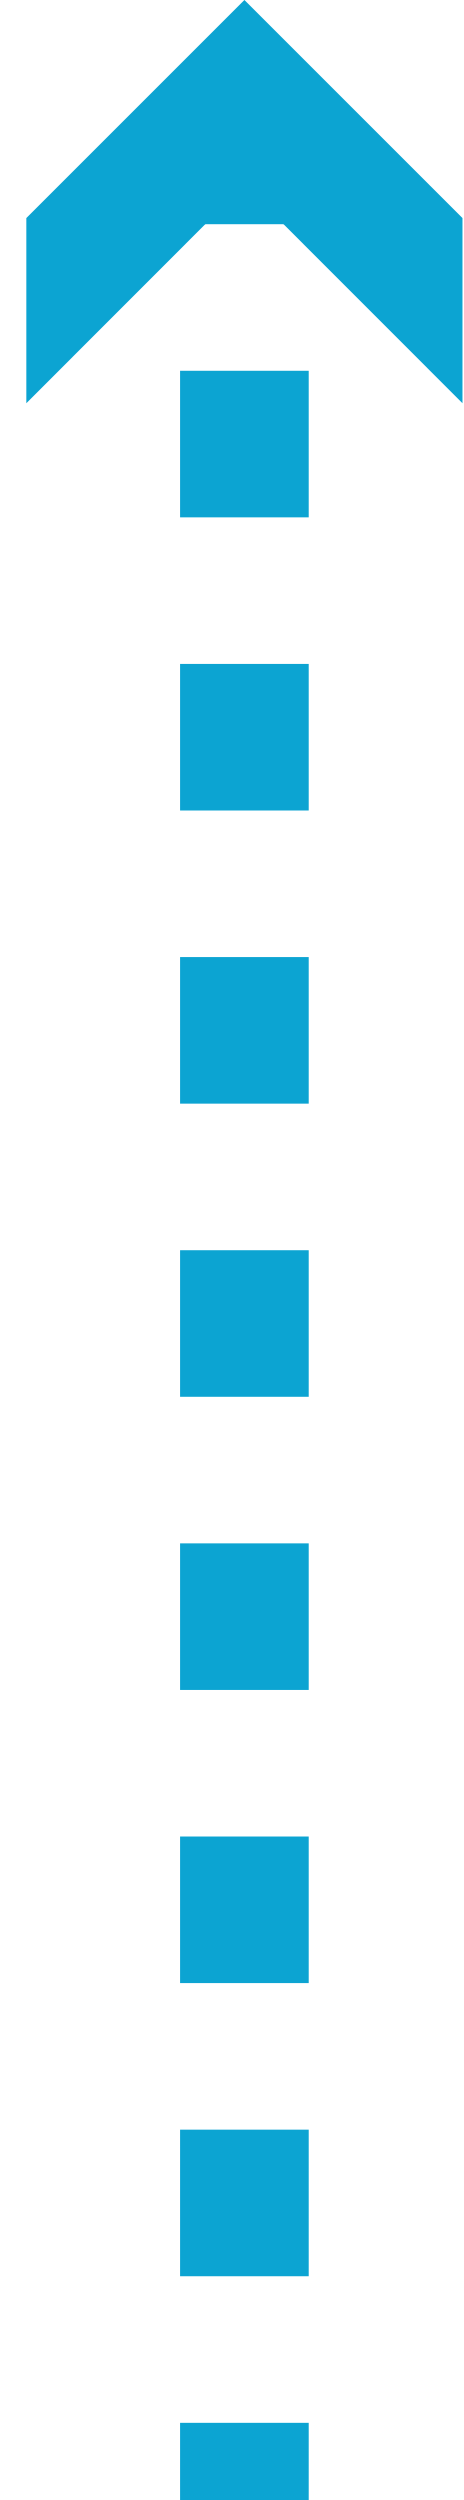
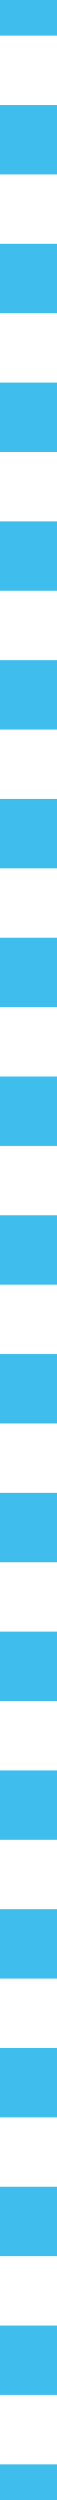
- <svg xmlns="http://www.w3.org/2000/svg" version="1.1" id="Слой_1" x="0px" y="0px" viewBox="-4.542 -63.993 36 194.356" enable-background="new -4.542 -63.993 36 194.356" xml:space="preserve">
+ <svg xmlns="http://www.w3.org/2000/svg" version="1.1" id="Слой_1" x="0px" y="0px" viewBox="288.14 -63.993 19 841.896" enable-background="new 288.14 -63.993 19 841.896" xml:space="preserve">
  <g>
    <g>
-       <line fill="none" stroke="#0CA4D2" stroke-width="10" stroke-miterlimit="10" x1="14.458" y1="-52.563" x2="14.458" y2="-46.563" />
-       <line fill="none" stroke="#0CA4D2" stroke-width="10" stroke-miterlimit="10" stroke-dasharray="11.395,11.395" x1="14.458" y1="-35.168" x2="14.458" y2="118.666" />
-       <line fill="none" stroke="#0CA4D2" stroke-width="10" stroke-miterlimit="10" x1="14.458" y1="124.364" x2="14.458" y2="130.364" />
-       <g>
-         <polygon fill="#0CA4D2" points="-2.495,-32.645 14.458,-49.608 31.412,-32.645 31.412,-47.04 14.458,-63.993 -2.495,-47.04         " />
-       </g>
+       <line fill="none" stroke="#3FBDED" stroke-width="20" stroke-miterlimit="10" x1="297.432" y1="-63.993" x2="297.432" y2="-51.993" />
+       <line fill="none" stroke="#3FBDED" stroke-width="20" stroke-miterlimit="10" stroke-dasharray="23.368,23.368" x1="297.432" y1="-28.625" x2="297.432" y2="754.218" />
+       <line fill="none" stroke="#3FBDED" stroke-width="20" stroke-miterlimit="10" x1="297.432" y1="765.902" x2="297.432" y2="777.902" />
    </g>
  </g>
</svg>
